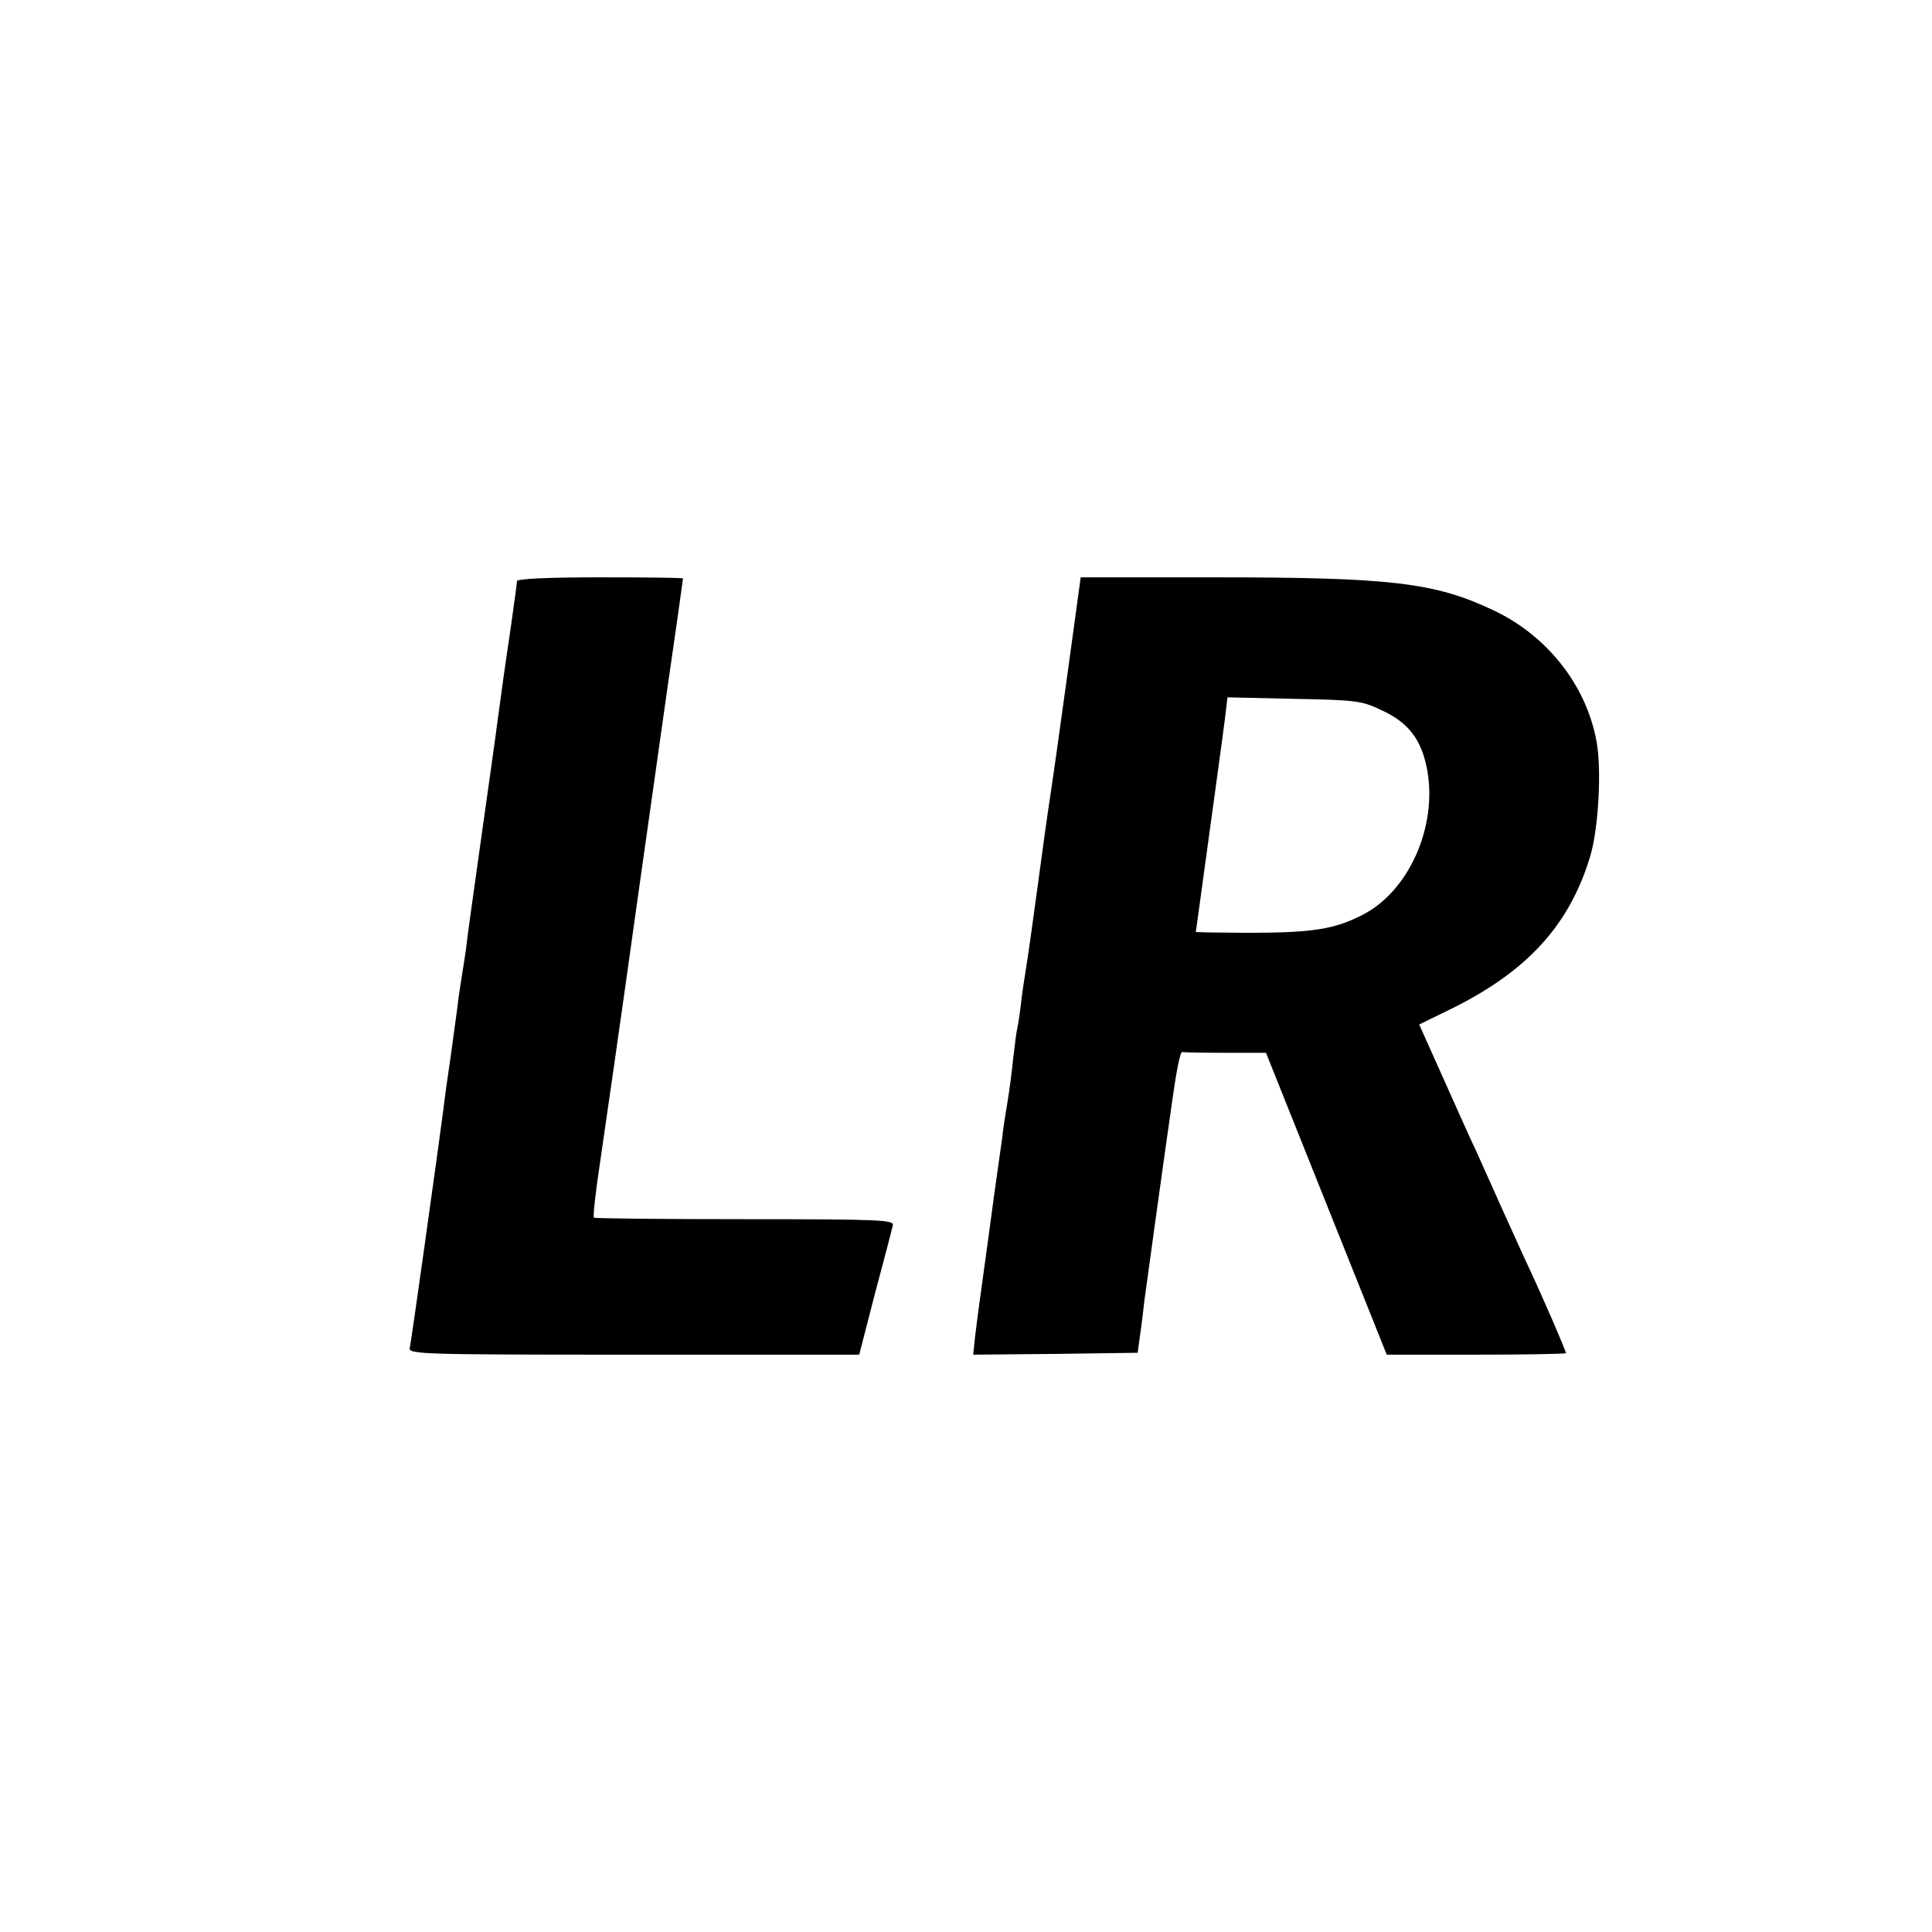
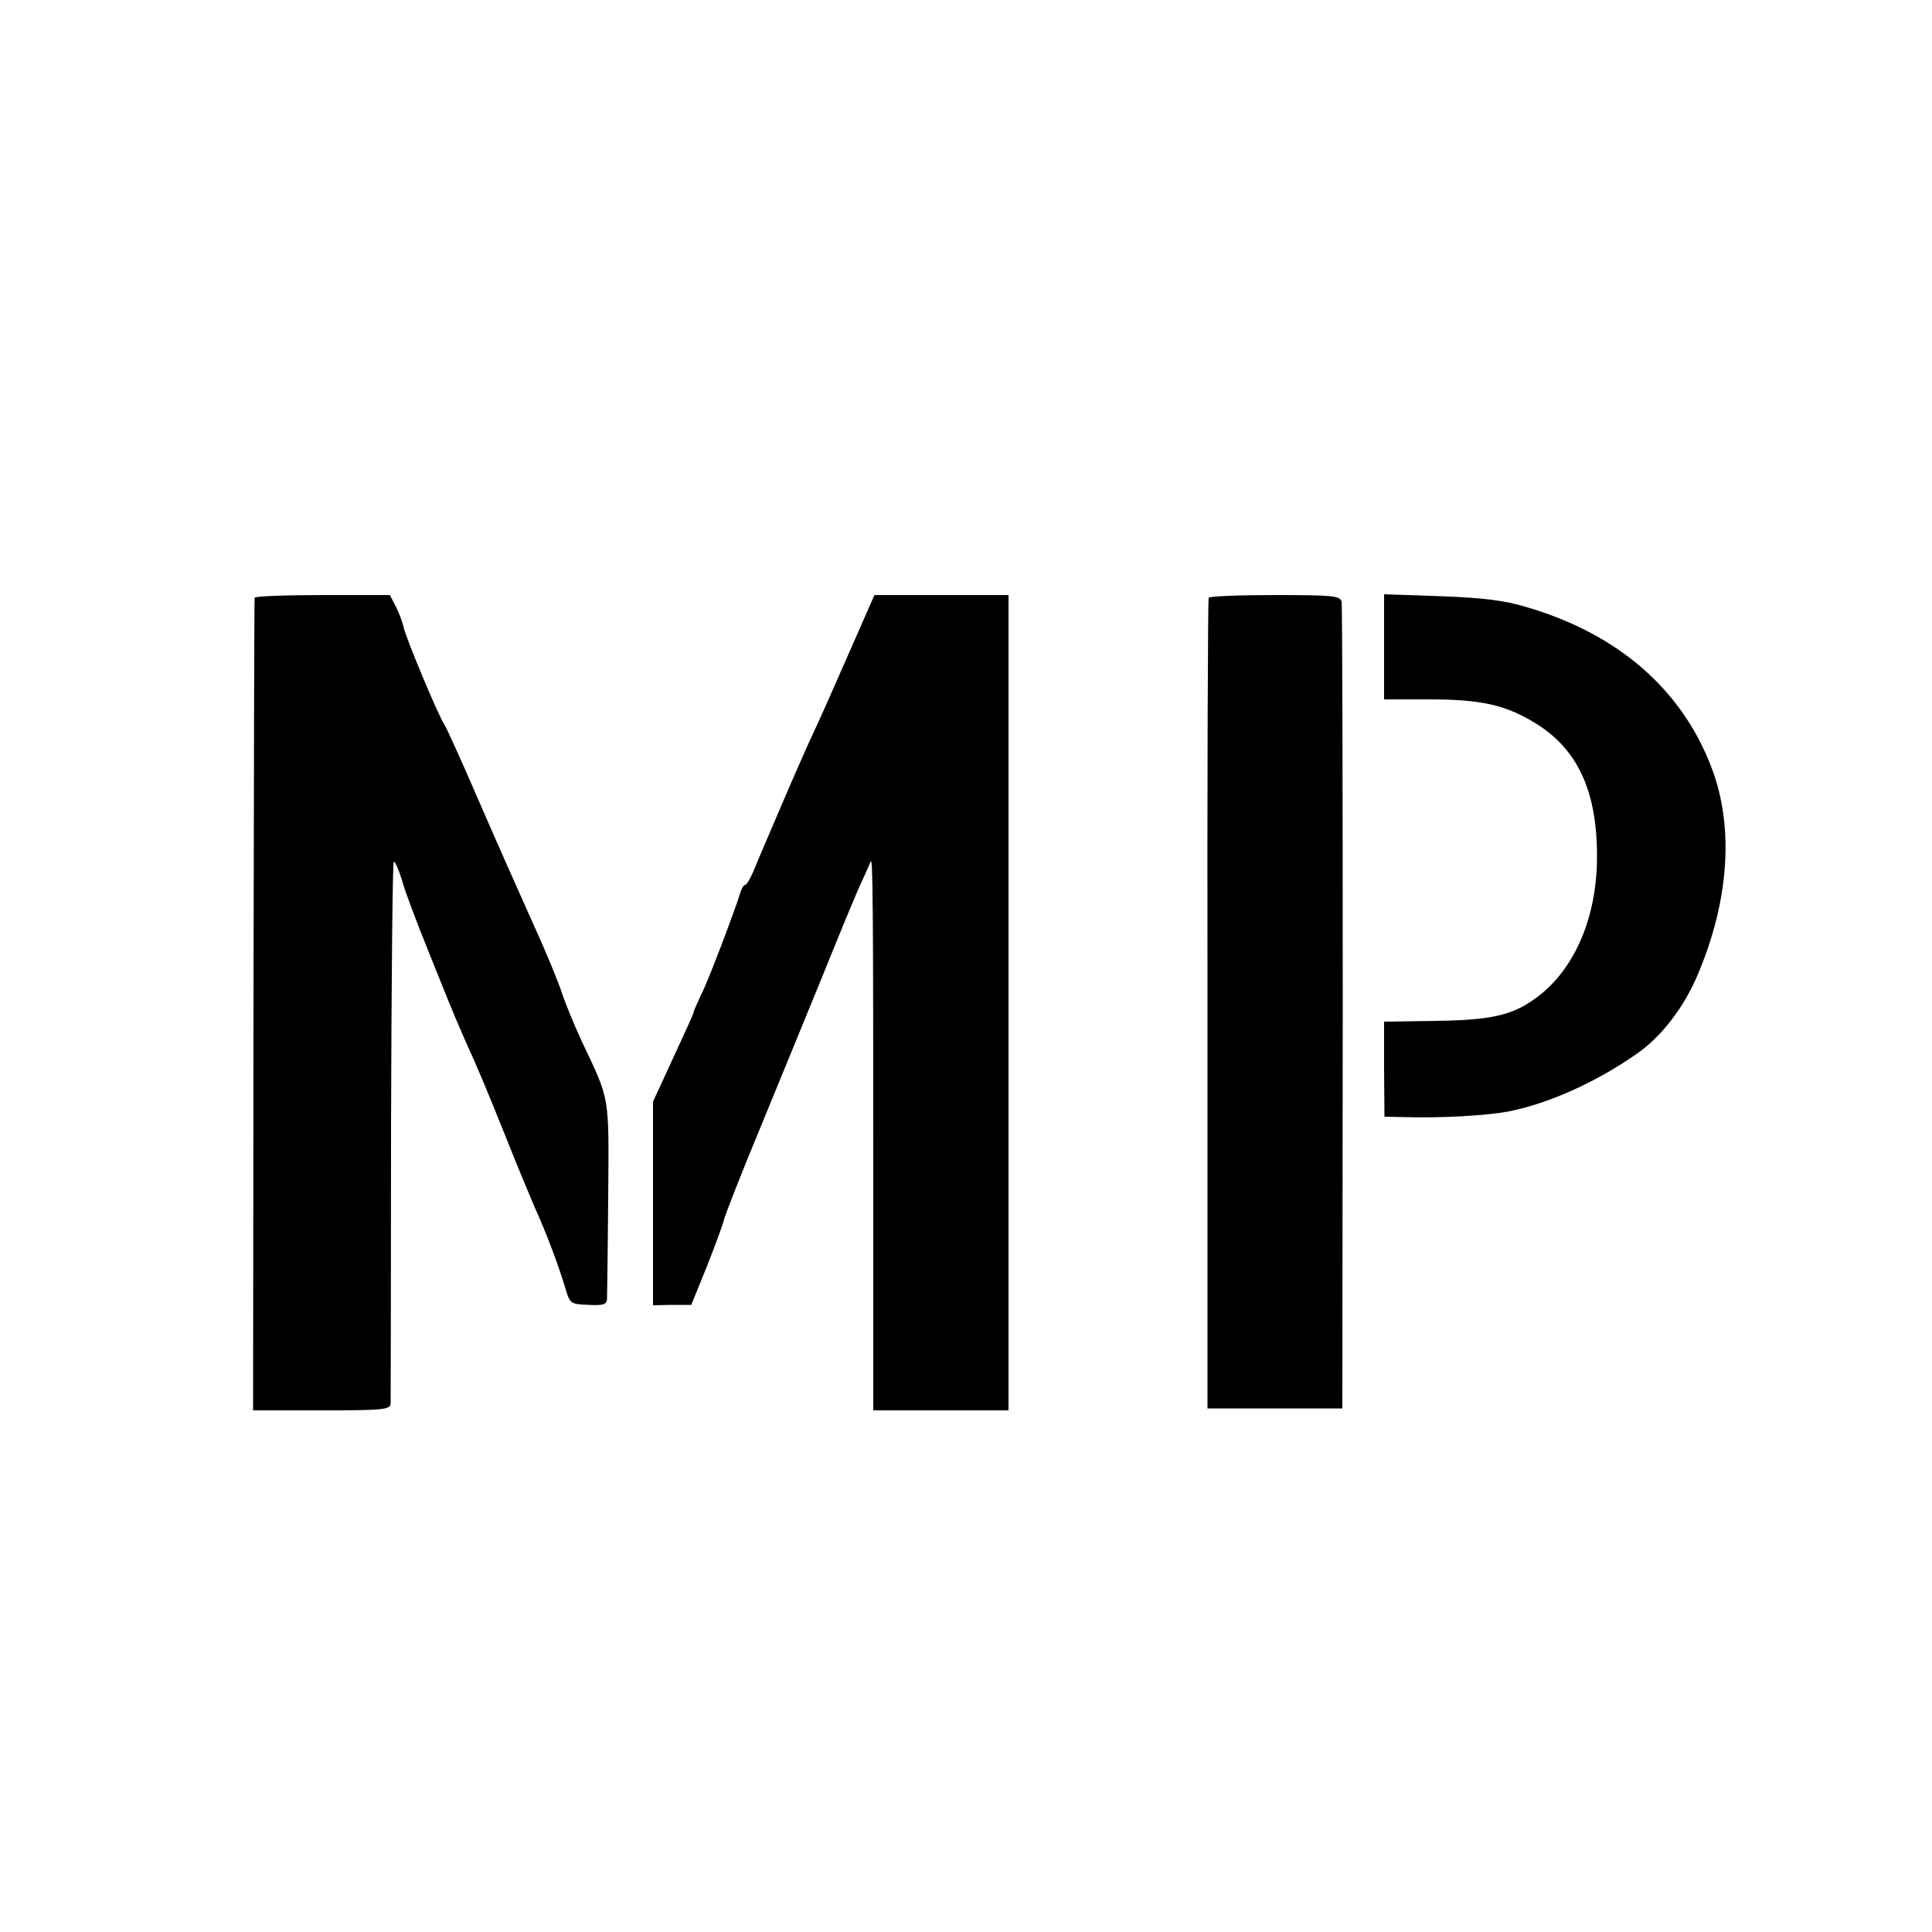
- <svg xmlns="http://www.w3.org/2000/svg" width="682.667" height="682.667" preserveAspectRatio="xMidYMid meet" version="1.0" viewBox="0 0 512 512">
-   <g fill="#000" stroke="none">
-     <path d="M1370 3580 c0 -6 -7 -56 -15 -113 -20 -137 -22 -149 -35 -247 -6 -47 -27 -195 -46 -330 -19 -135 -37 -263 -39 -285 -3 -22 -8 -51 -10 -65 -2 -14 -7 -43 -10 -65 -2 -22 -12 -89 -20 -150 -9 -60 -18 -126 -20 -145 -10 -76 -14 -104 -49 -355 -20 -143 -38 -268 -40 -277 -4 -17 30 -18 593 -18 l598 0 42 163 c24 89 45 170 47 179 5 15 -25 17 -392 17 -218 0 -398 2 -400 4 -3 2 4 65 15 138 11 74 57 393 101 709 92 651 85 601 105 739 8 58 15 106 15 108 0 2 -99 3 -220 3 -141 0 -220 -4 -220 -10z" transform="translate(0,512) scale(0.1,-0.1)" />
-     <path d="M2826 3313 c-21 -153 -40 -287 -42 -298 -11 -72 -17 -117 -35 -250 -11 -82 -24 -175 -29 -205 -5 -30 -12 -77 -15 -105 -3 -27 -8 -57 -10 -65 -2 -8 -6 -42 -10 -75 -3 -33 -10 -85 -15 -115 -5 -30 -12 -73 -14 -95 -3 -22 -20 -139 -36 -260 -17 -121 -33 -241 -36 -268 l-5 -47 218 2 218 3 6 45 c4 25 9 68 12 95 7 52 47 343 76 545 9 63 19 114 24 112 4 -1 55 -2 115 -2 l107 0 160 -400 160 -400 238 0 c130 0 237 2 237 4 0 6 -61 147 -98 226 -17 36 -51 112 -77 169 -25 57 -55 122 -65 145 -11 22 -48 106 -84 186 l-65 145 82 40 c204 100 316 223 371 405 22 72 31 229 17 305 -27 149 -131 281 -274 348 -154 73 -270 87 -737 87 l-356 0 -38 -277z m835 -75 c72 -33 106 -78 121 -157 28 -151 -48 -323 -172 -386 -85 -43 -145 -50 -408 -46 l-33 1 6 43 c46 337 65 472 71 521 l7 58 176 -4 c164 -3 180 -5 232 -30z" transform="translate(0,512) scale(0.1,-0.1)" />
+ <svg xmlns="http://www.w3.org/2000/svg" version="1.0" width="500pt" height="500pt" viewBox="0 0 500 500" preserveAspectRatio="xMidYMid meet">
+   <g transform="translate(0,500) scale(0.1,-0.1)" fill="#000000" stroke="none">
+     <path d="M659 3453 c-1 -5 -2 -479 -3 -1055 l-1 -1048 177 0 c163 0 178 2 179 18 0 9 1 329 1 710 1 380 4 692 7 692 4 0 13 -21 21 -47 7 -27 38 -109 68 -183 51 -127 61 -153 96 -233 36 -79 57 -130 106 -252 28 -71 62 -152 74 -180 30 -66 61 -149 78 -205 13 -44 13 -45 61 -47 38 -2 47 1 48 15 0 9 2 127 3 262 2 268 5 250 -66 400 -22 47 -46 106 -54 131 -8 25 -41 106 -75 180 -33 74 -97 217 -141 319 -44 102 -84 190 -88 195 -13 17 -102 229 -106 254 -3 13 -12 37 -20 52 l-15 29 -174 0 c-96 0 -176 -3 -176 -7z" />
+     <path d="M2205 3328 c-32 -73 -72 -164 -90 -203 -28 -59 -66 -146 -140 -320 -7 -16 -19 -45 -26 -62 -8 -18 -17 -33 -20 -33 -4 0 -9 -8 -12 -17 -14 -46 -77 -213 -98 -258 -13 -27 -24 -52 -24 -55 -1 -6 -19 -44 -69 -153 l-36 -78 0 -263 0 -264 50 1 49 0 41 101 c22 56 42 110 44 121 3 11 43 115 91 230 48 116 120 293 162 395 41 102 85 208 97 235 13 28 26 57 29 65 6 18 7 -102 7 -857 l0 -563 175 0 175 0 0 1055 0 1055 -174 0 -173 0 -58 -132z" />
+     <path d="M3128 3453 c-2 -5 -4 -478 -3 -1053 l0 -1045 175 0 174 0 1 1035 c0 569 -1 1043 -3 1053 -4 15 -21 17 -173 17 -92 0 -169 -3 -171 -7z" />
+     <path d="M3582 3326 l0 -136 117 0 c133 0 196 -14 272 -60 113 -68 164 -180 162 -355 -2 -148 -55 -274 -144 -347 -67 -54 -120 -68 -274 -70 l-133 -2 0 -123 1 -123 46 -1 c105 -3 221 4 277 15 105 21 230 78 333 151 61 43 119 118 154 201 82 192 95 383 37 536 -77 204 -243 348 -480 417 -55 17 -113 24 -221 28 l-147 5 0 -136z" />
  </g>
</svg>
